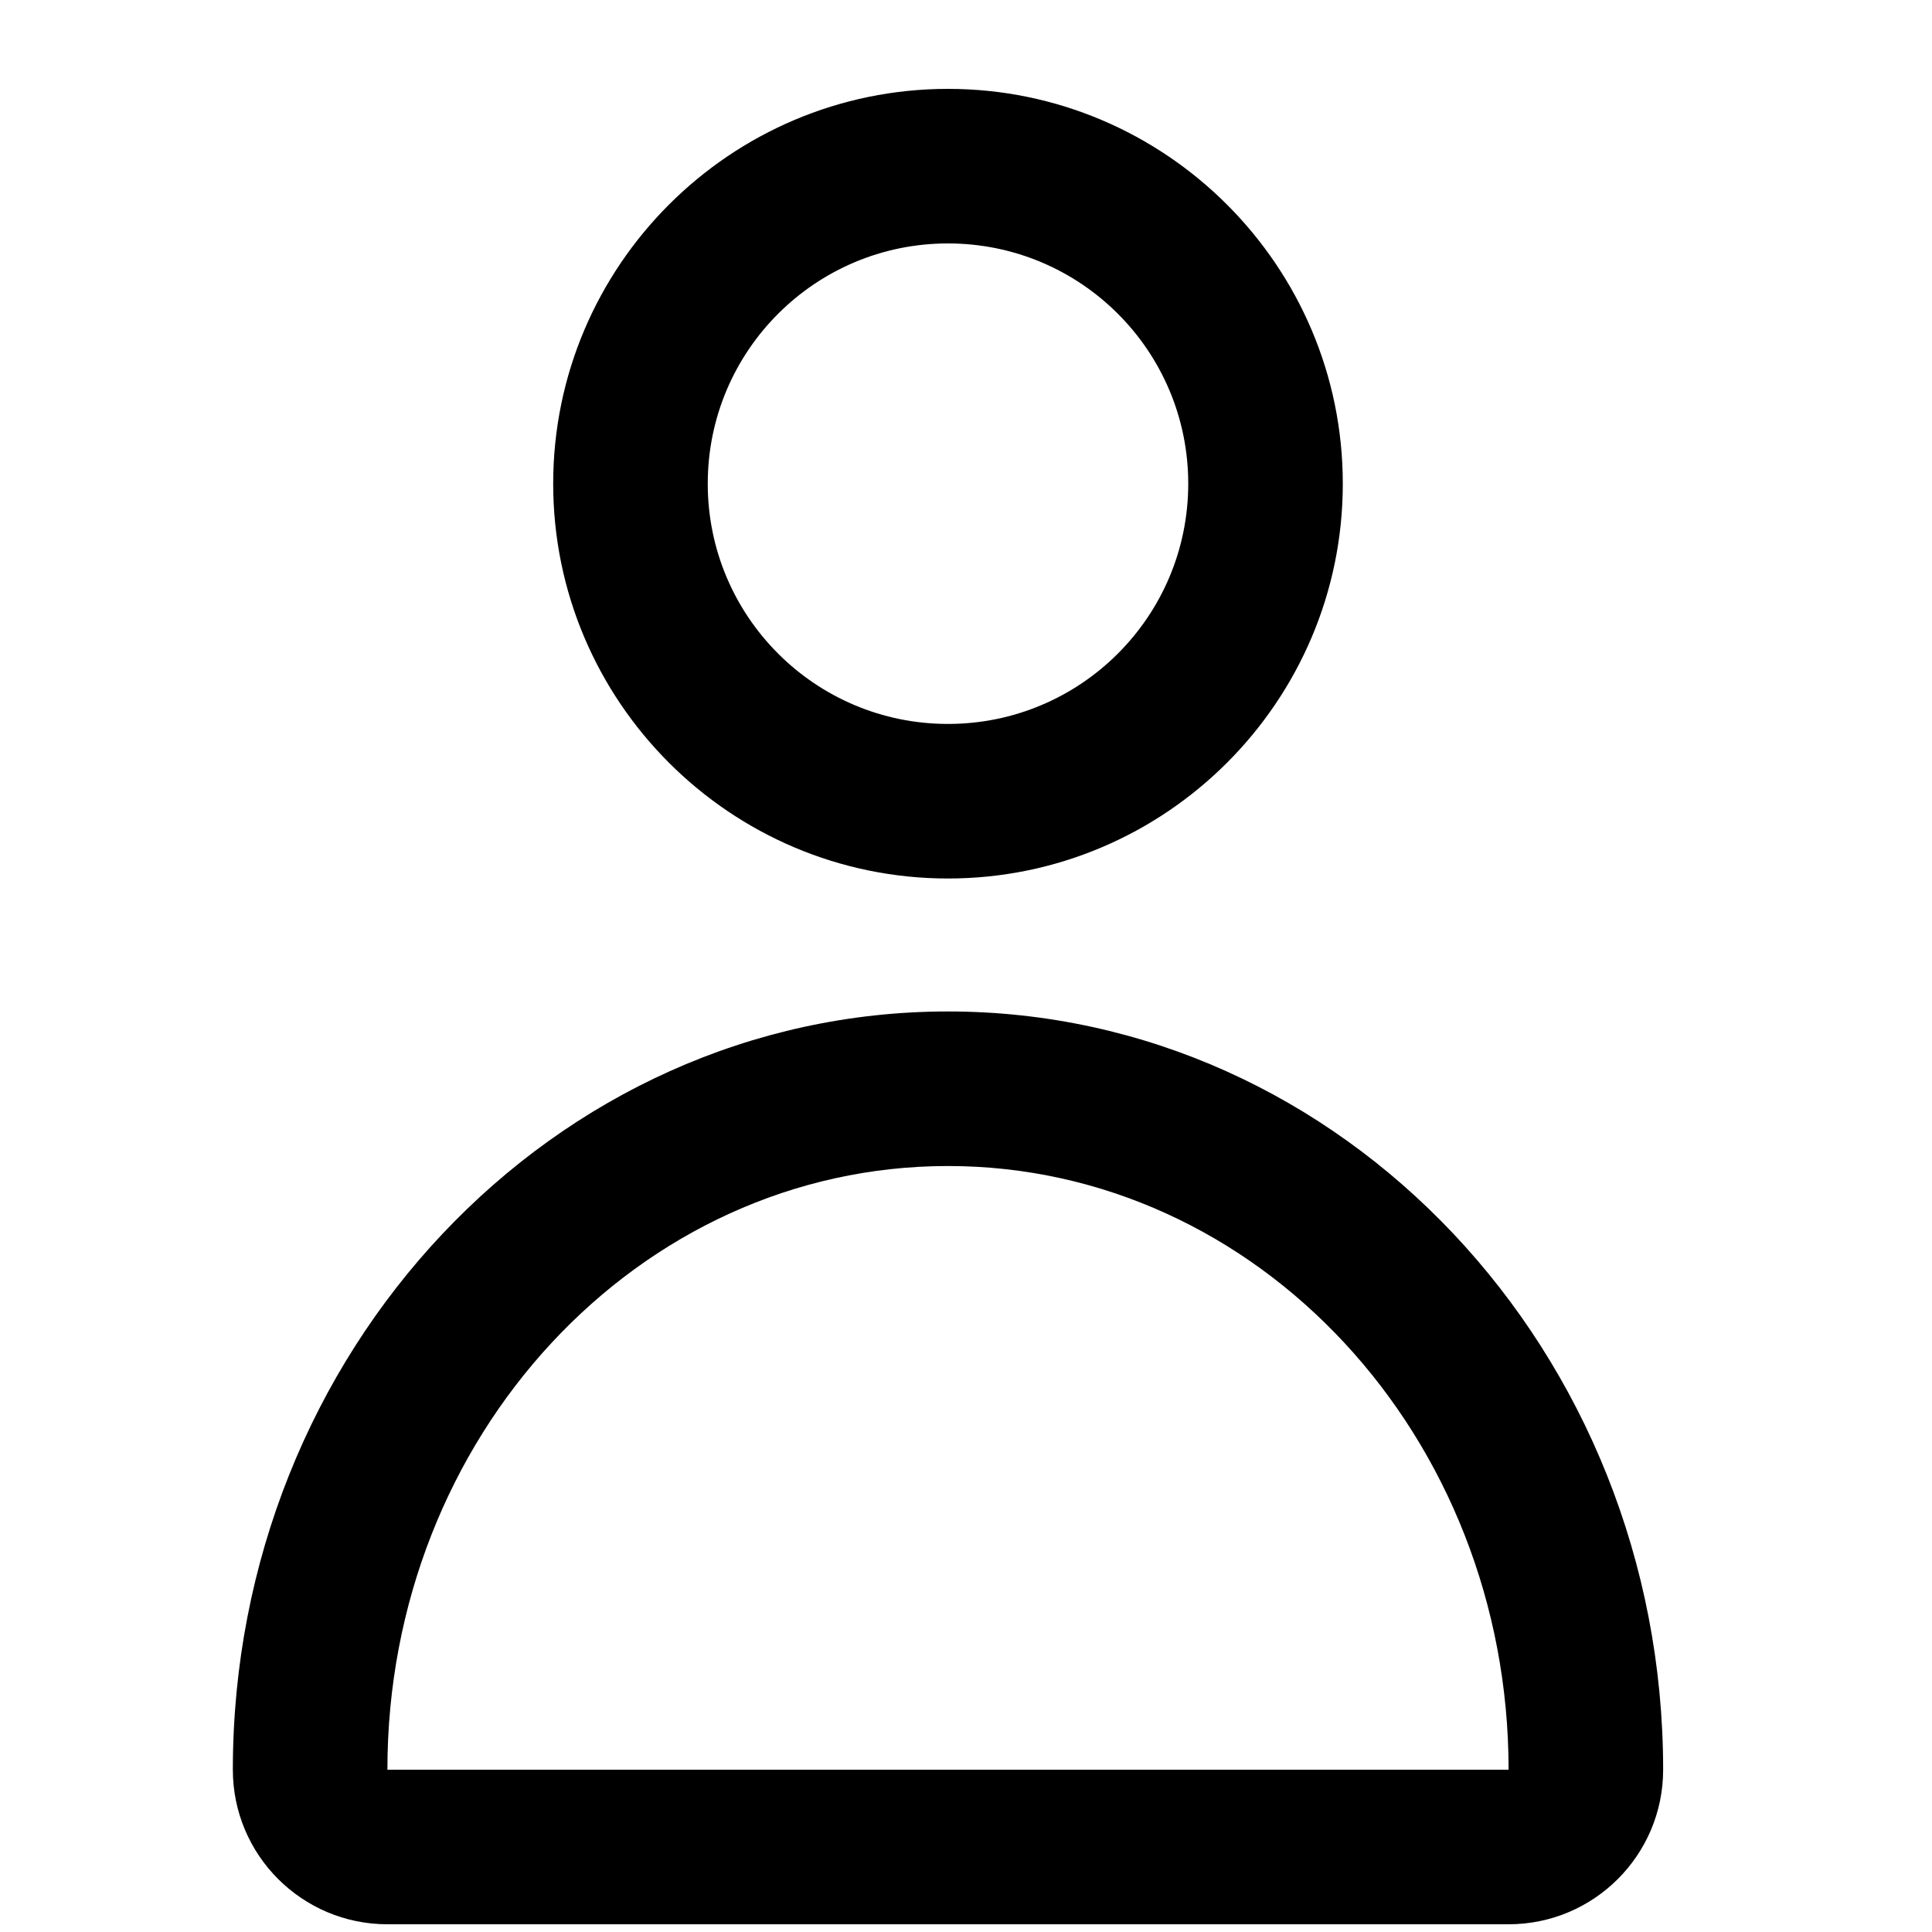
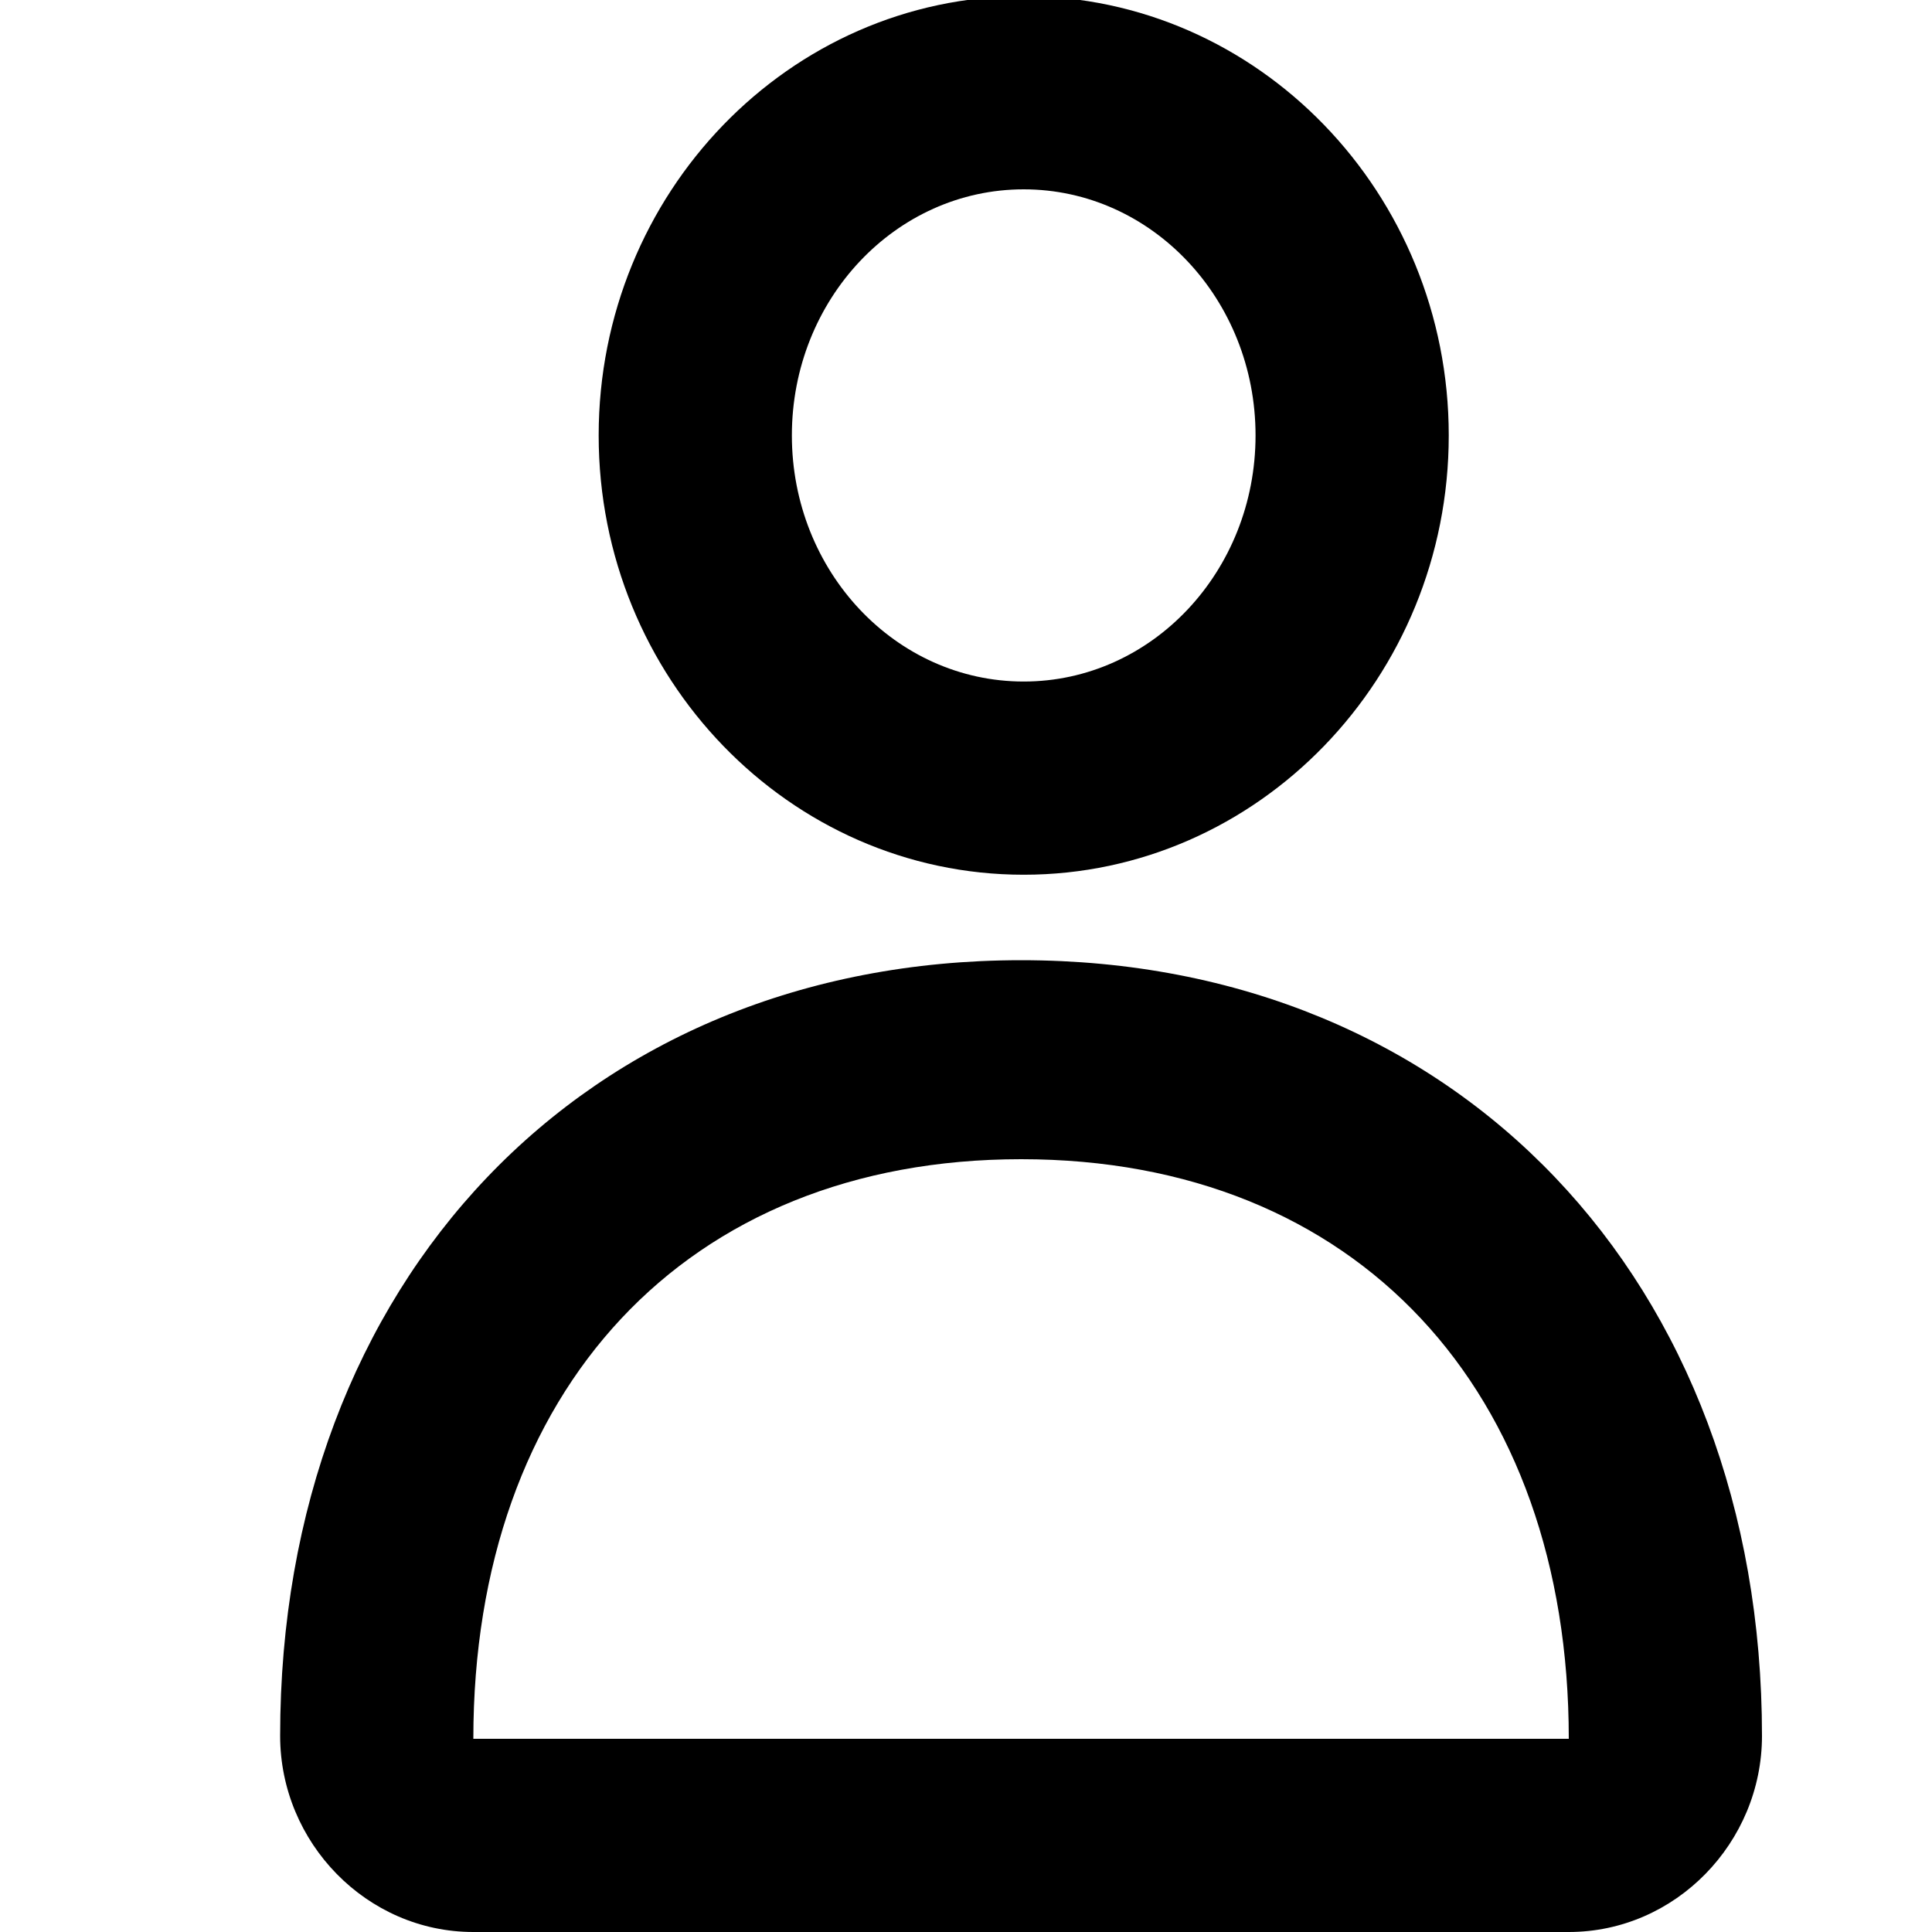
- <svg xmlns="http://www.w3.org/2000/svg" version="1.0" x="0px" y="0px" width="100px" height="100px" viewBox="0 0 100 100" enable-background="new 0 0 100 100" xml:space="preserve">
-   <g id="Layer_3">
+ <svg xmlns="http://www.w3.org/2000/svg" version="1.1" x="0px" y="0px" width="100px" height="100px" viewBox="0 0 100 100" enable-background="new 0 0 100 100" xml:space="preserve">
+   <g id="Layer_3" display="none">
</g>
  <g id="Your_Icon">
</g>
  <g id="Layer_4">
-     <path d="M49.068,60.353c16.023,0,29.016,13.989,29.016,31.247H20.052C20.052,74.342,33.045,60.353,49.068,60.353 M49.068,52.353   c-20.411,0-37.016,17.606-37.016,39.247c0,4.418,3.582,8,8,8h58.032c4.418,0,8-3.582,8-8   C86.084,69.959,69.479,52.353,49.068,52.353L49.068,52.353z" />
-     <path d="M49.067,12.6c6.871,0,12.436,5.565,12.436,12.435c0,6.87-5.565,12.436-12.436,12.436c-6.869,0-12.434-5.565-12.434-12.436   C36.633,18.165,42.199,12.6,49.067,12.6 M49.067,4.6c-11.268,0-20.434,9.167-20.434,20.435c0,11.269,9.167,20.436,20.434,20.436   c11.269,0,20.436-9.167,20.436-20.436C69.503,13.767,60.336,4.6,49.067,4.6L49.067,4.6z" />
+     <g>
+       <path fill="none" d="M52.986,35.276c6.629,0,12.001-5.699,12.001-12.738C64.987,15.5,59.615,9.8,52.986,9.8    c-6.627,0-11.999,5.7-11.999,12.738C40.987,29.577,46.359,35.276,52.986,35.276z" />
+       <g>
+         <path d="M52.855,49.7C30.272,49.7,14.5,66.299,14.5,89.85c0,5.523,4.477,10.15,10,10.15h56.7c5.523,0,10-4.627,10-10.15     C91.2,66.299,75.432,49.7,52.855,49.7z M24.5,90c0-18,10.961-30,28.355-30S81.2,72,81.2,90H24.5z" />
+       </g>
+       <g>
+         <path d="M52.986-0.2c-12.13,0-21.999,10.2-21.999,22.738s9.869,22.738,21.999,22.738c12.131,0,22.001-10.2,22.001-22.738     S65.118-0.2,52.986-0.2z M52.986,35.276c-6.627,0-11.999-5.699-11.999-12.738C40.987,15.5,46.359,9.8,52.986,9.8     c6.629,0,12.001,5.7,12.001,12.738C64.987,29.577,59.615,35.276,52.986,35.276z" />
+       </g>
+     </g>
  </g>
</svg>
